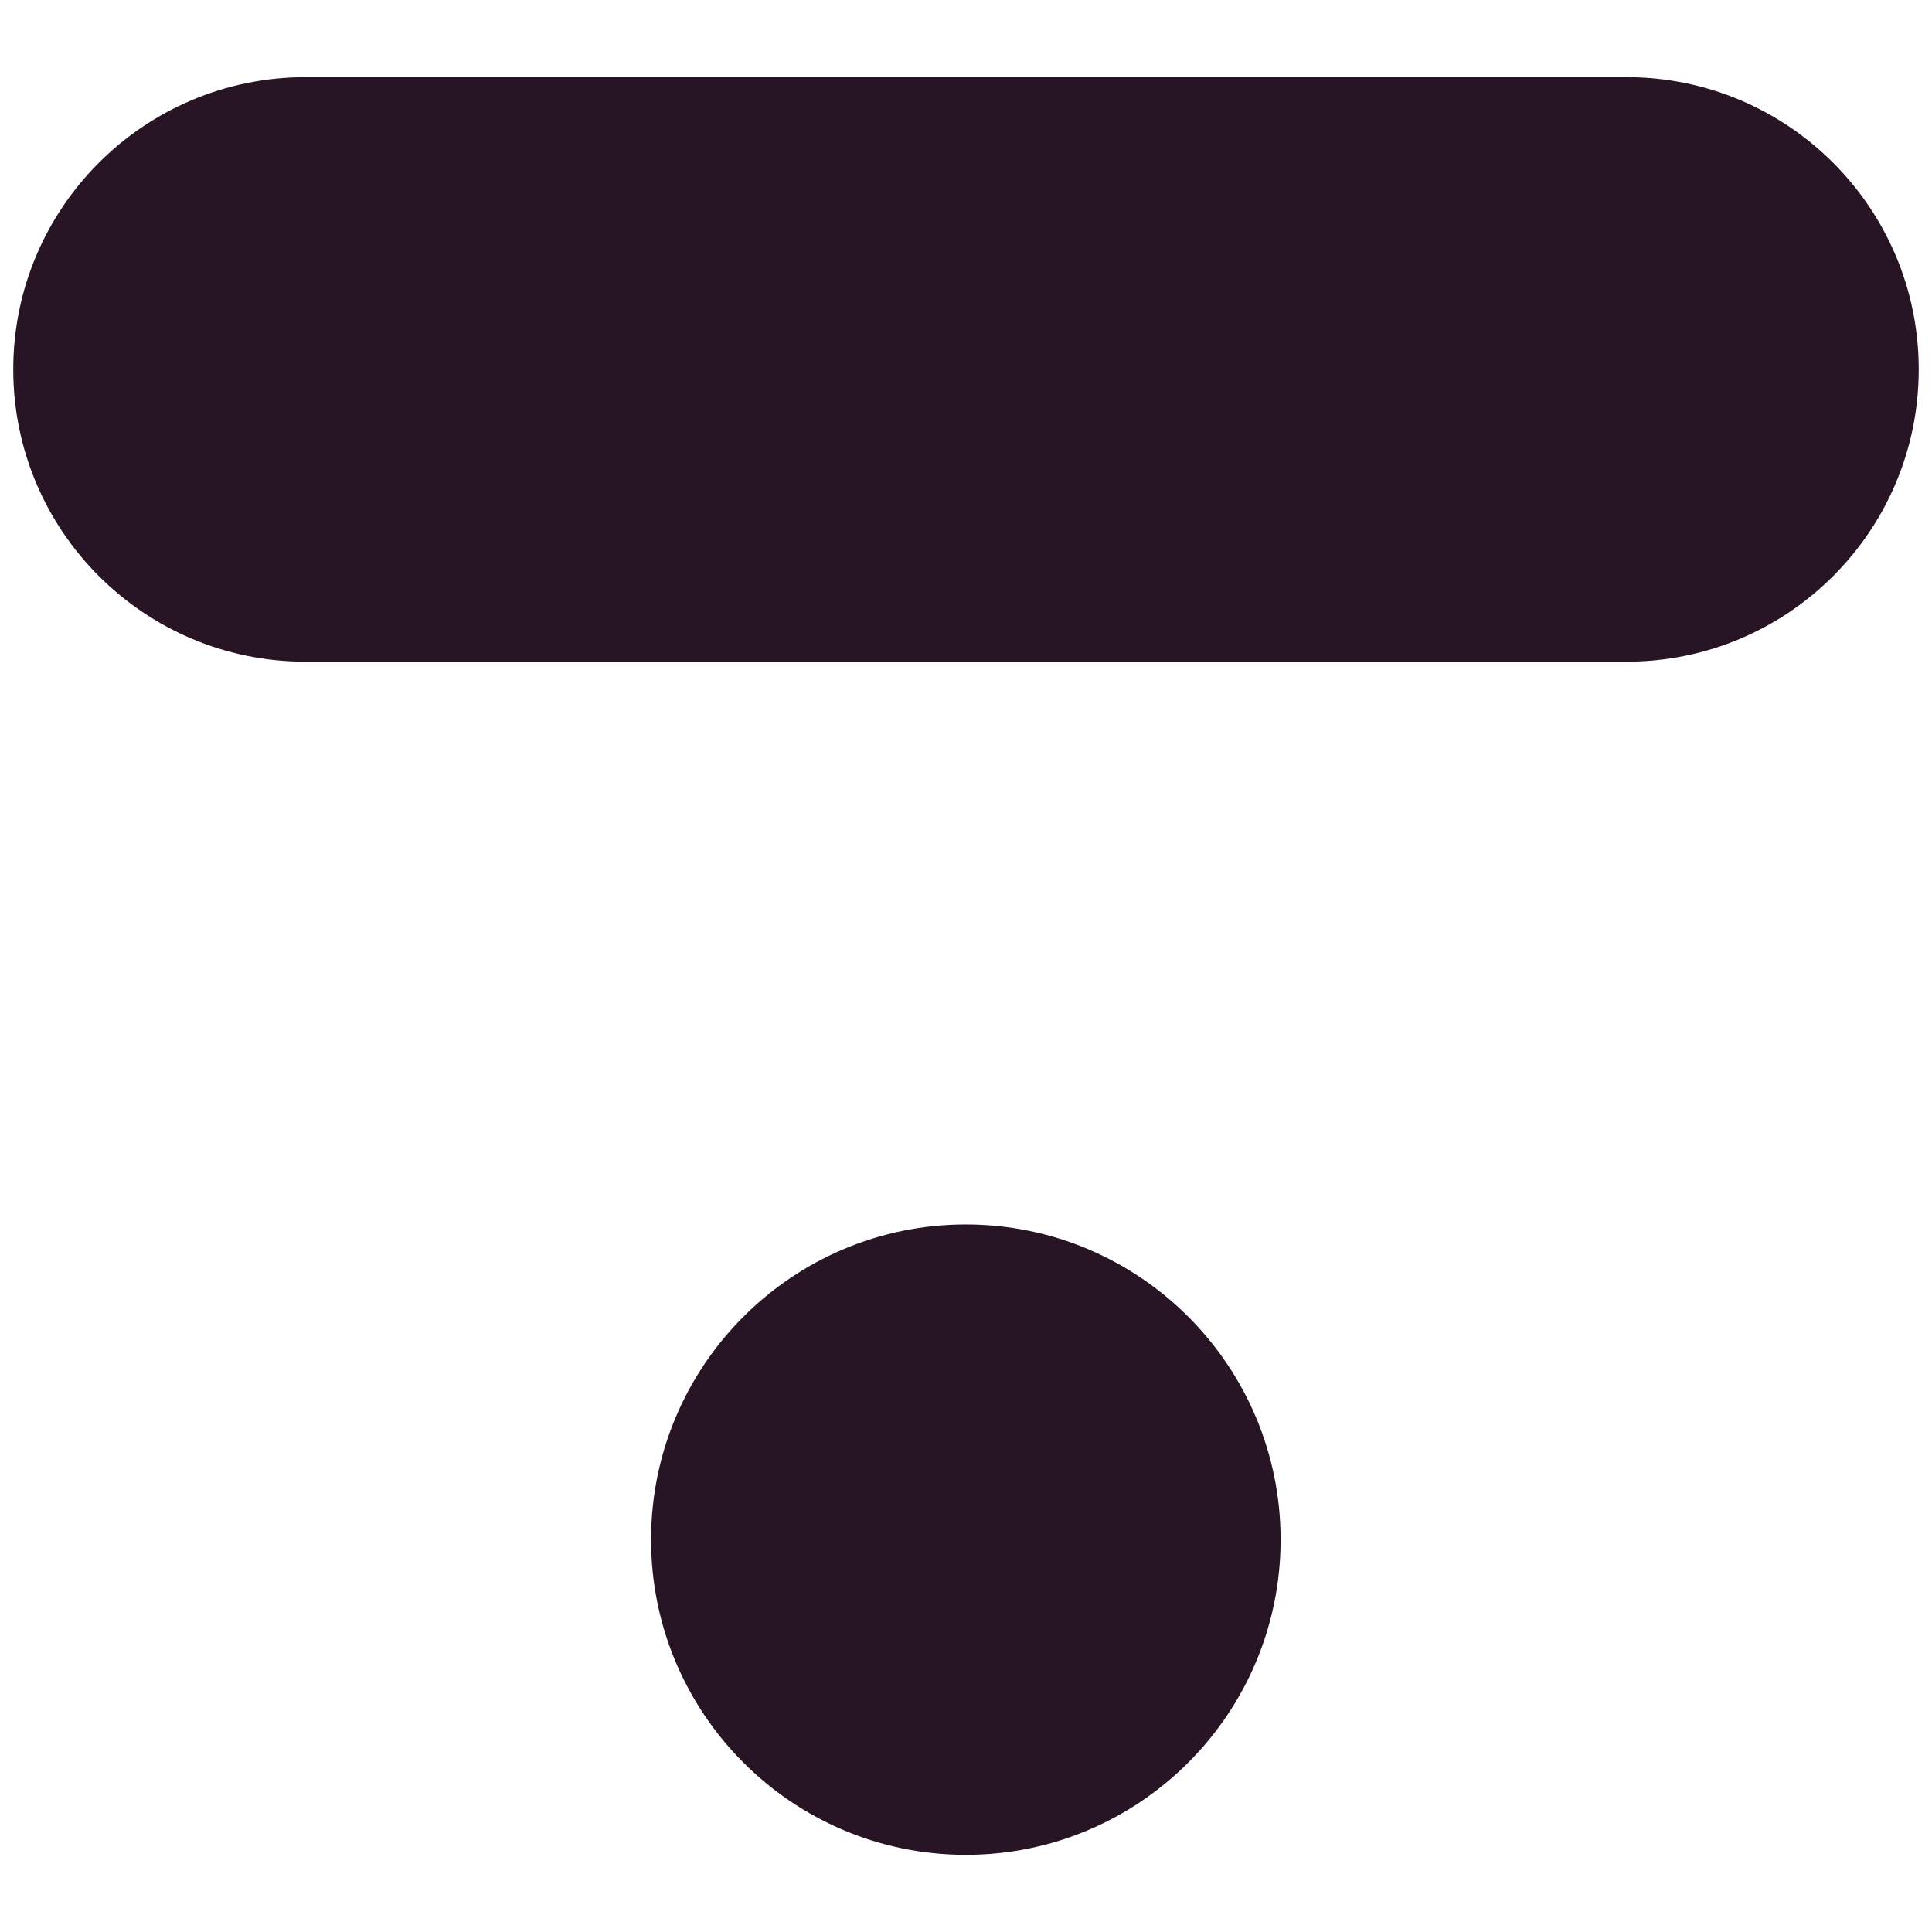
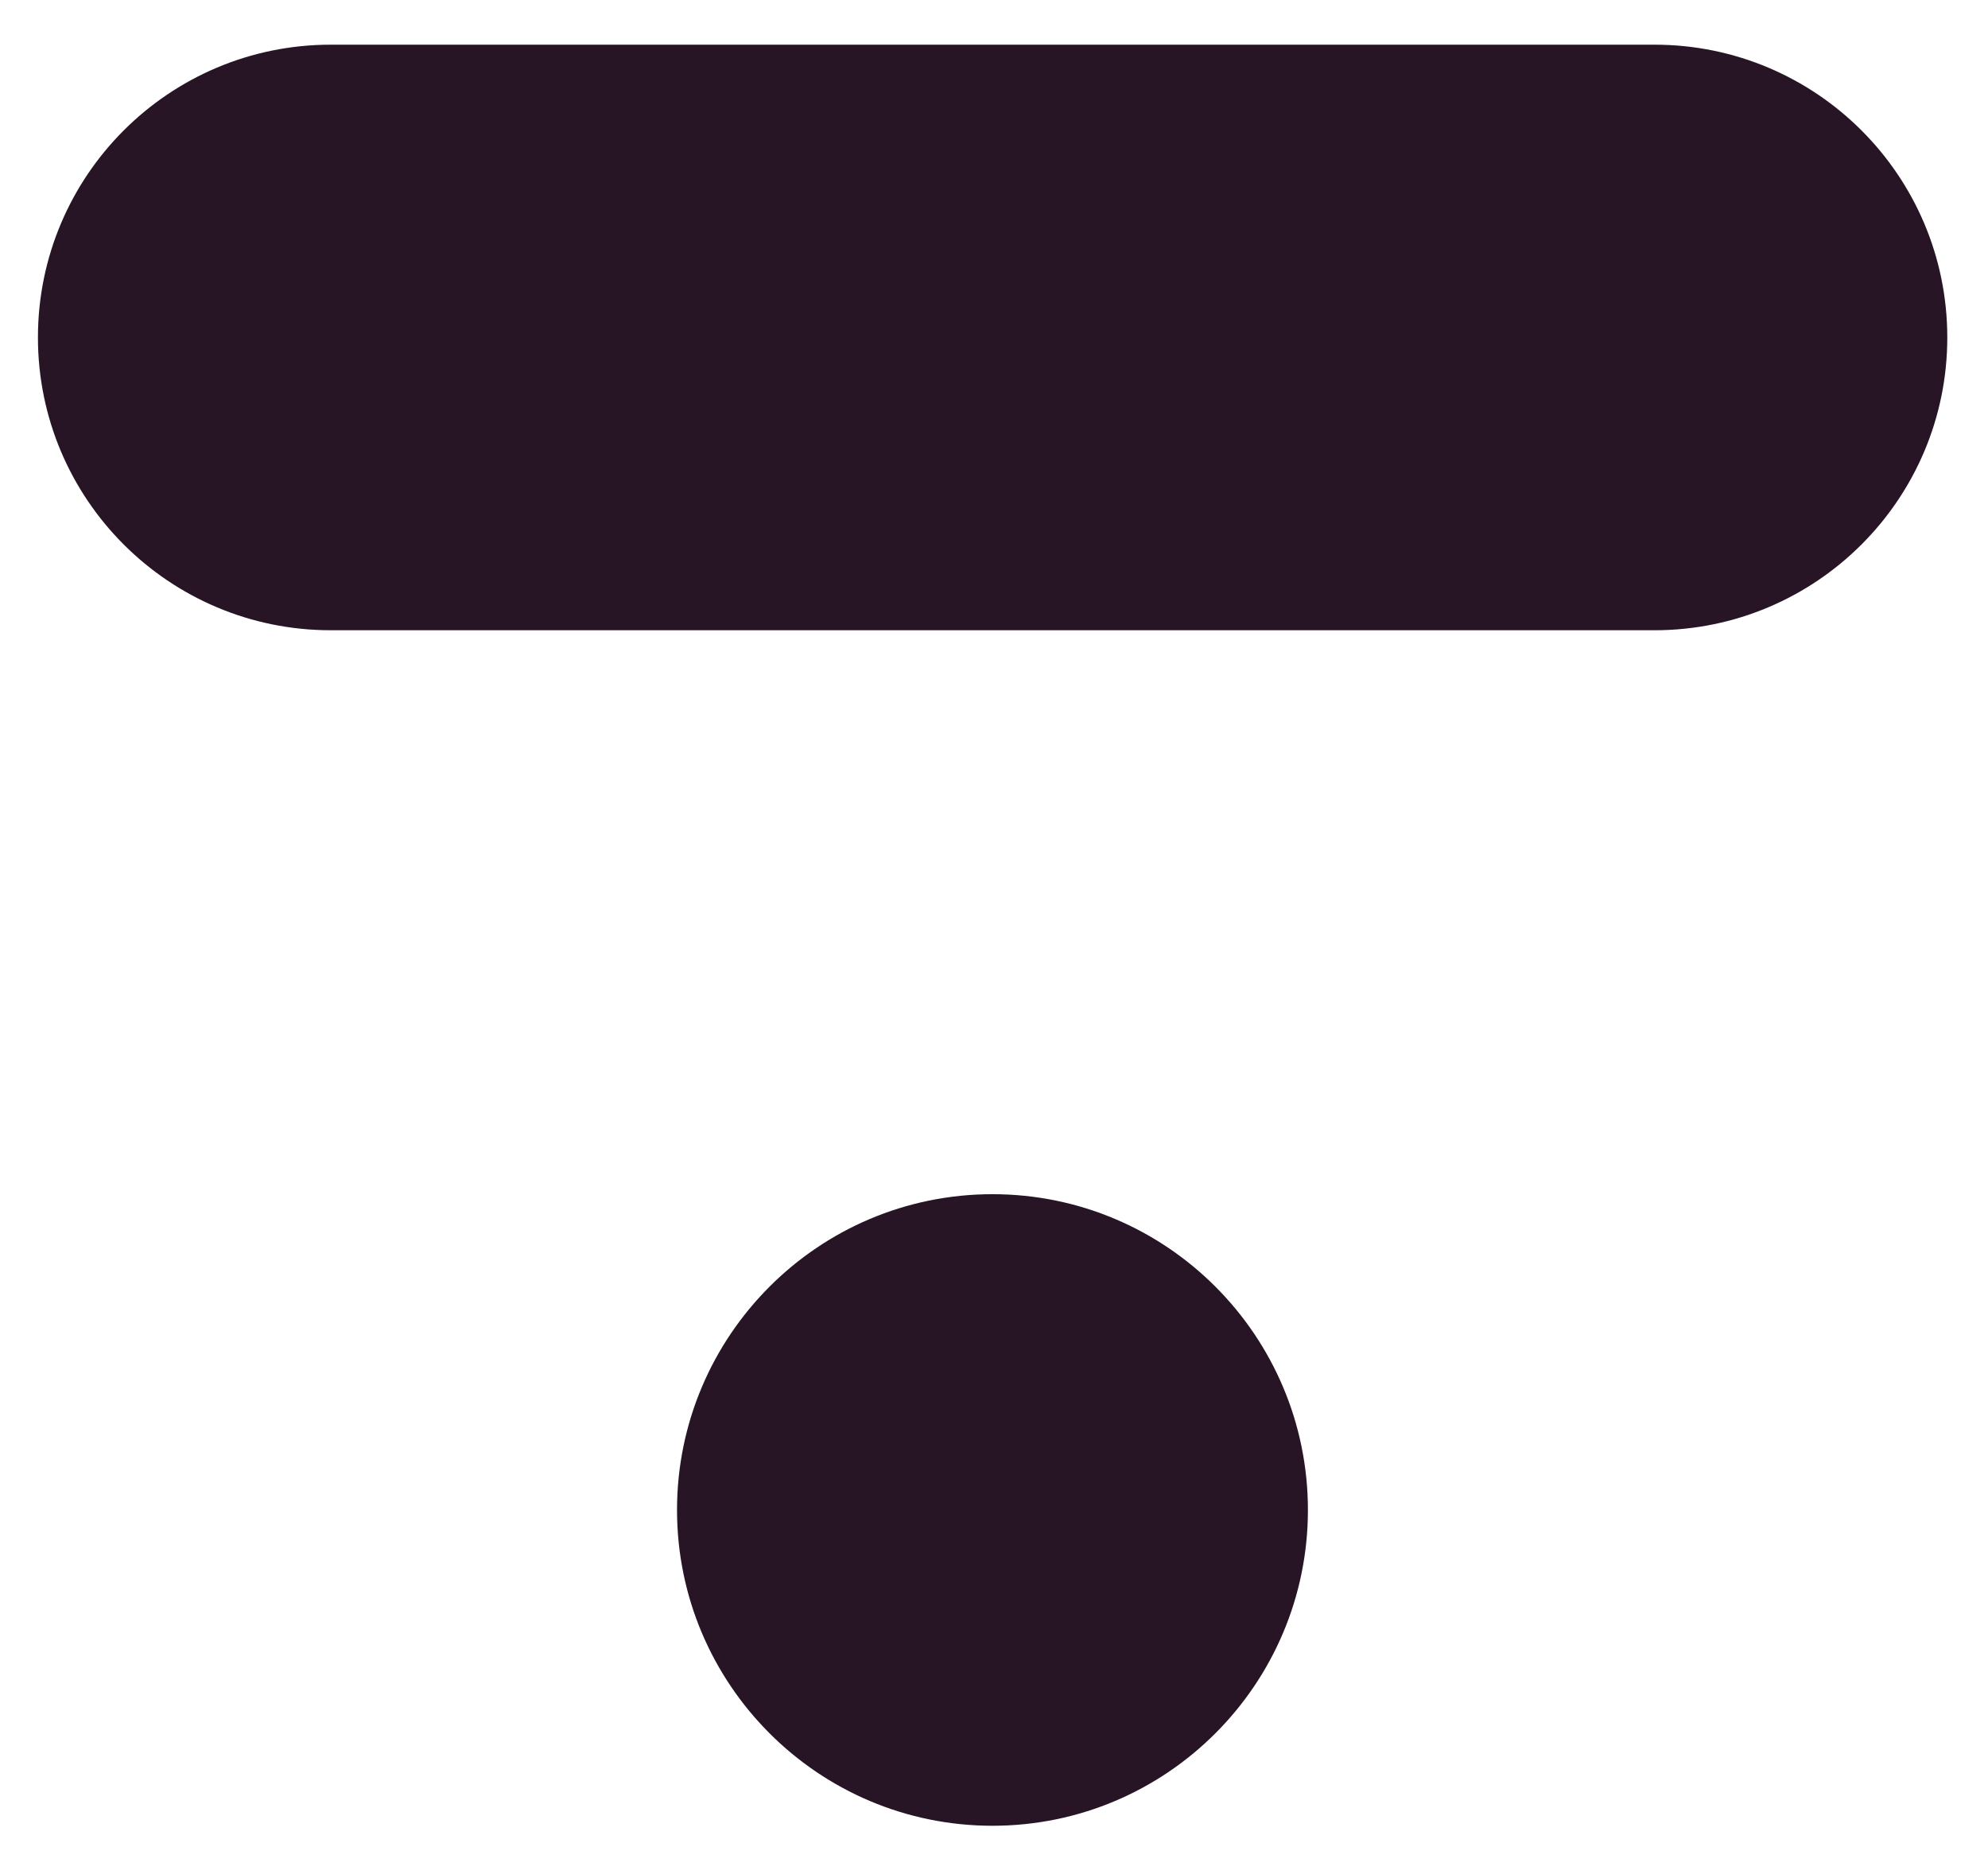
- <svg xmlns="http://www.w3.org/2000/svg" id="Layer_1" data-name="Layer 1" viewBox="0 0 800 800">
+ <svg xmlns="http://www.w3.org/2000/svg" id="Layer_1" viewBox="2.328 7.016 203.938 192.219">
  <defs>
    <style>
      .cls-1 {
        fill: #271526;
      }
    </style>
  </defs>
-   <path class="cls-1" d="M673.49,31.95H126.51C59.67,31.95,5.49,86.13,5.49,152.97s54.19,121.02,121.03,121.02h546.97c66.84,0,121.02-54.19,121.02-121.02s-54.19-121.03-121.02-121.03Z" />
-   <path class="cls-1" d="M269.59,637.54c0,71.98,58.35,130.51,130.34,130.51s130.34-58.53,130.34-130.51-58.36-130.51-130.34-130.51-130.34,58.53-130.34,130.51Z" />
+   <path class="cls-1" d="M172.05,11.6H36.26c-16.59,0-30.04,13.45-30.04,30.04s13.45,30.04,30.04,30.04h135.79c16.59,0,30.04-13.45,30.04-30.04s-13.45-30.04-30.04-30.04Z" />
+   <path class="cls-1" d="M71.78,161.94c0,17.87,14.49,32.4,32.36,32.4s32.36-14.53,32.36-32.4-14.49-32.4-32.36-32.4-32.36,14.53-32.36,32.4Z" />
</svg>
